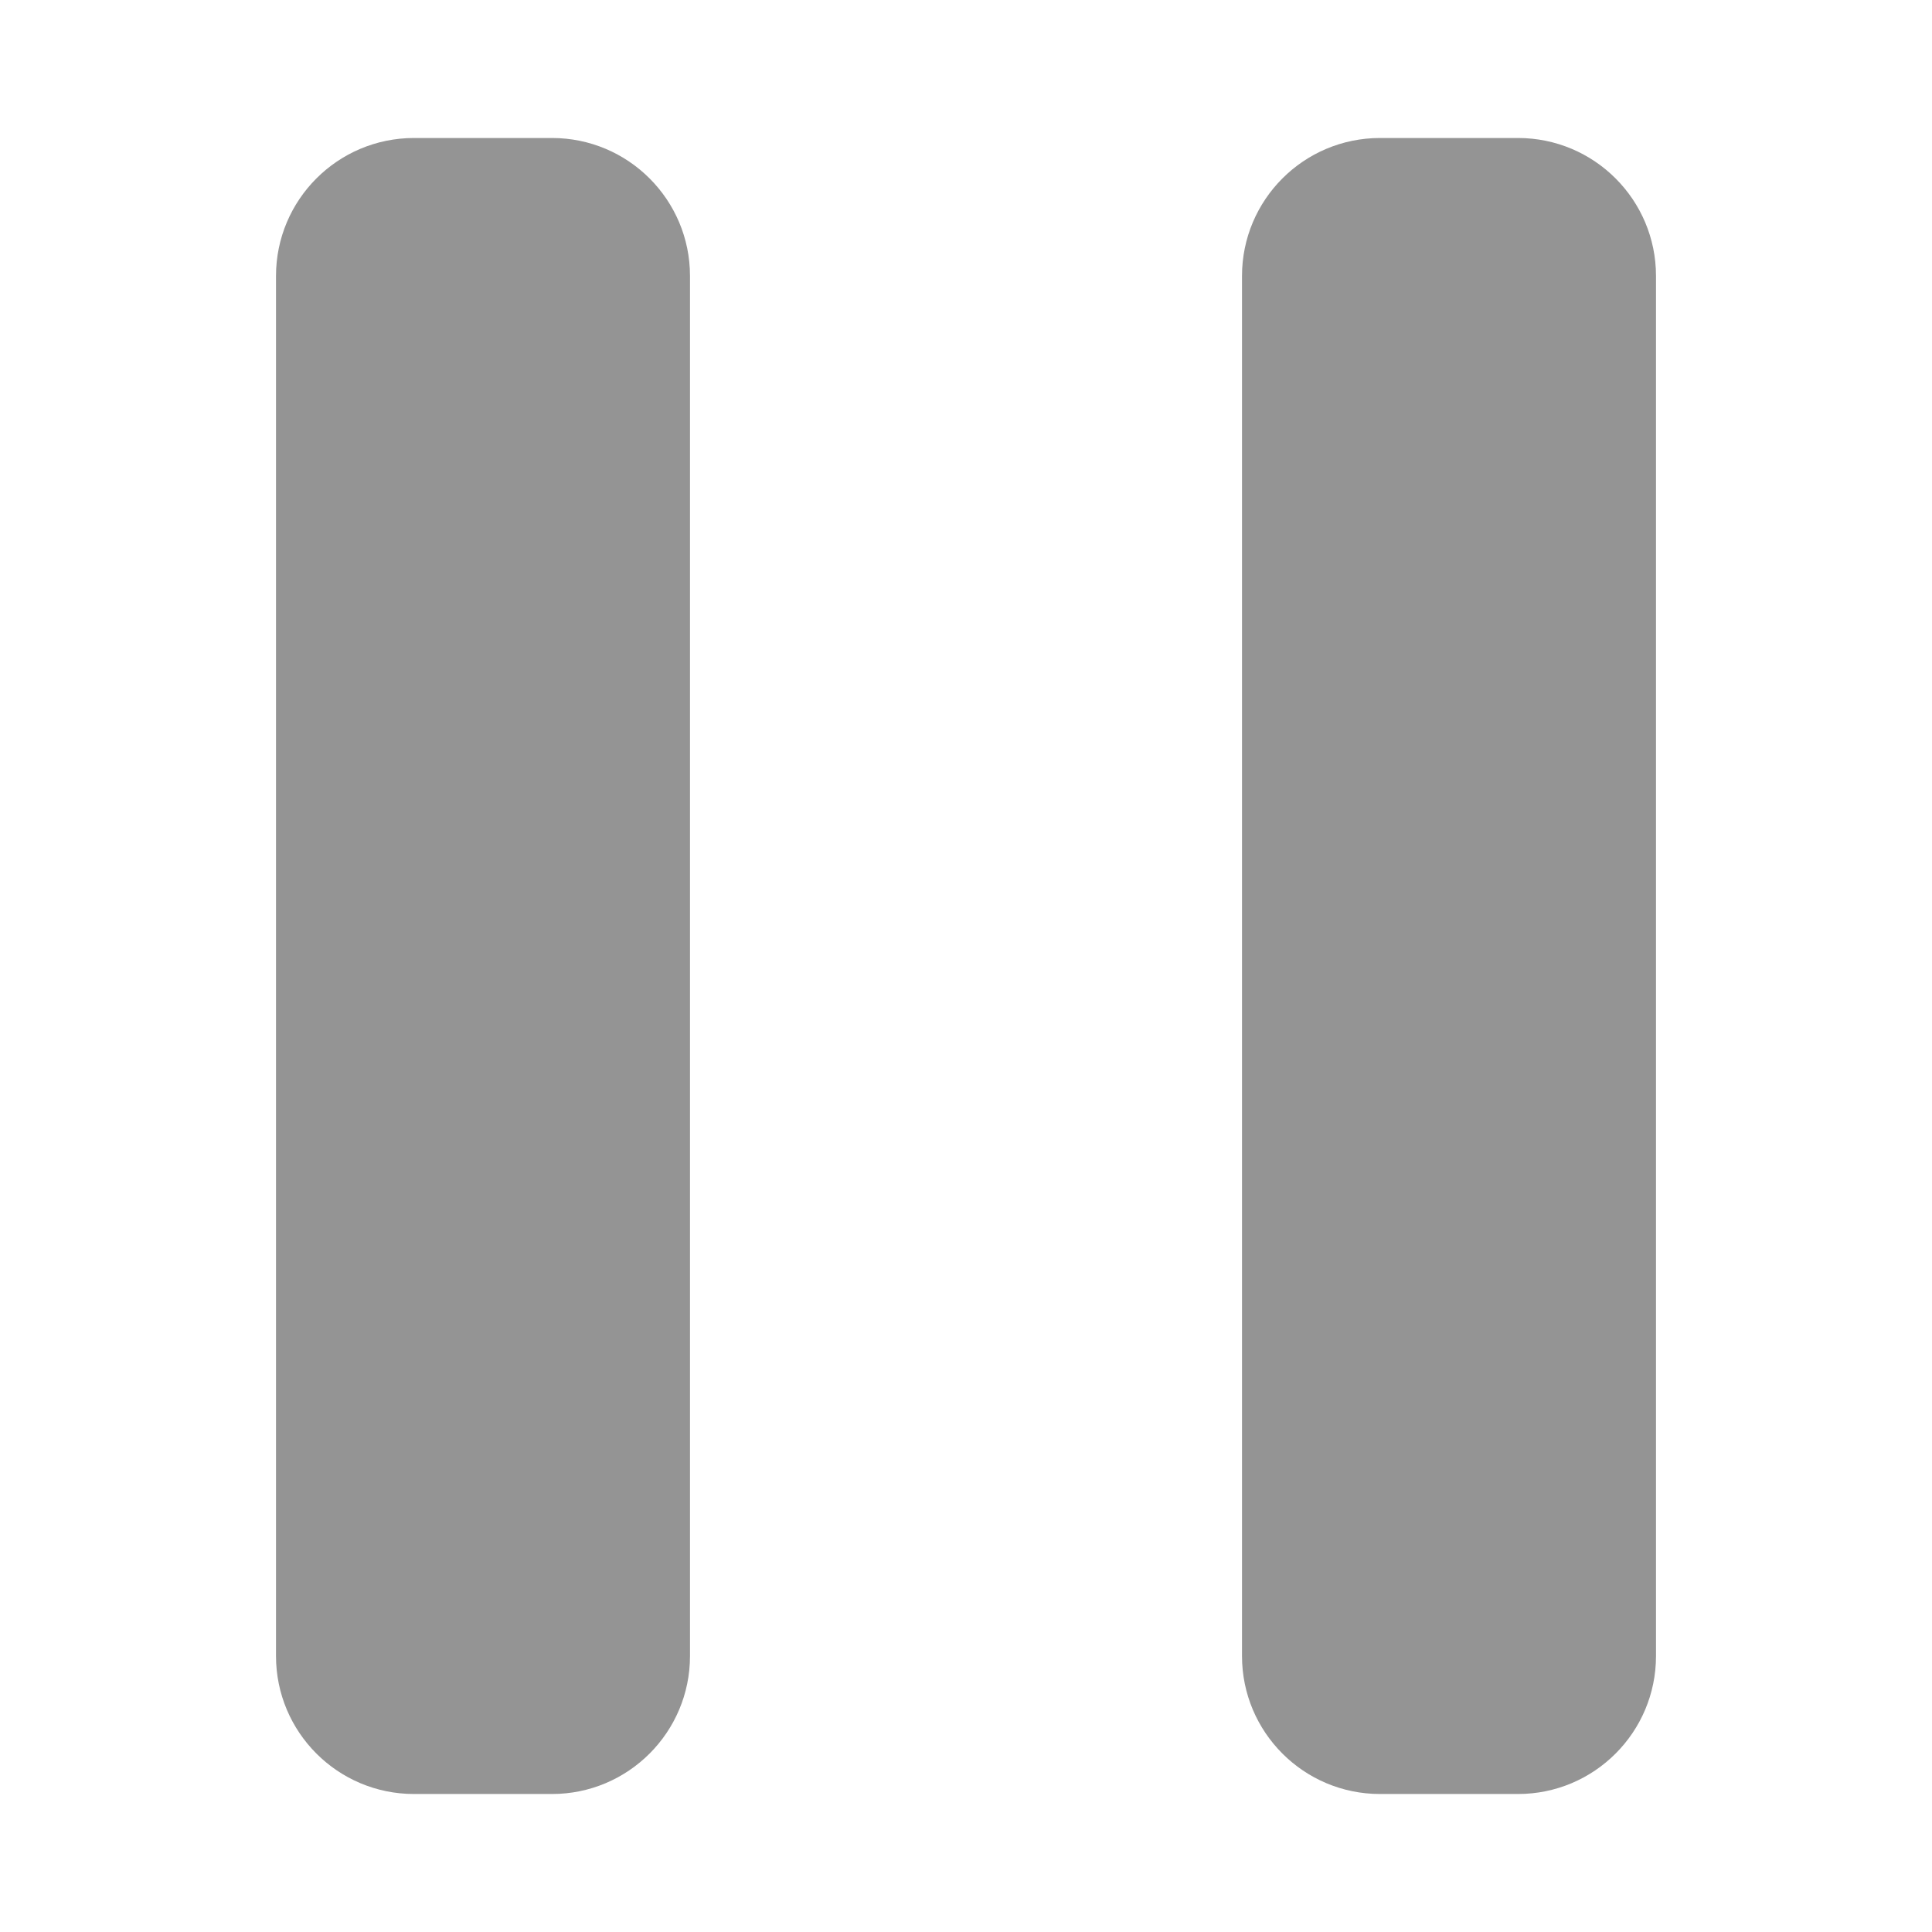
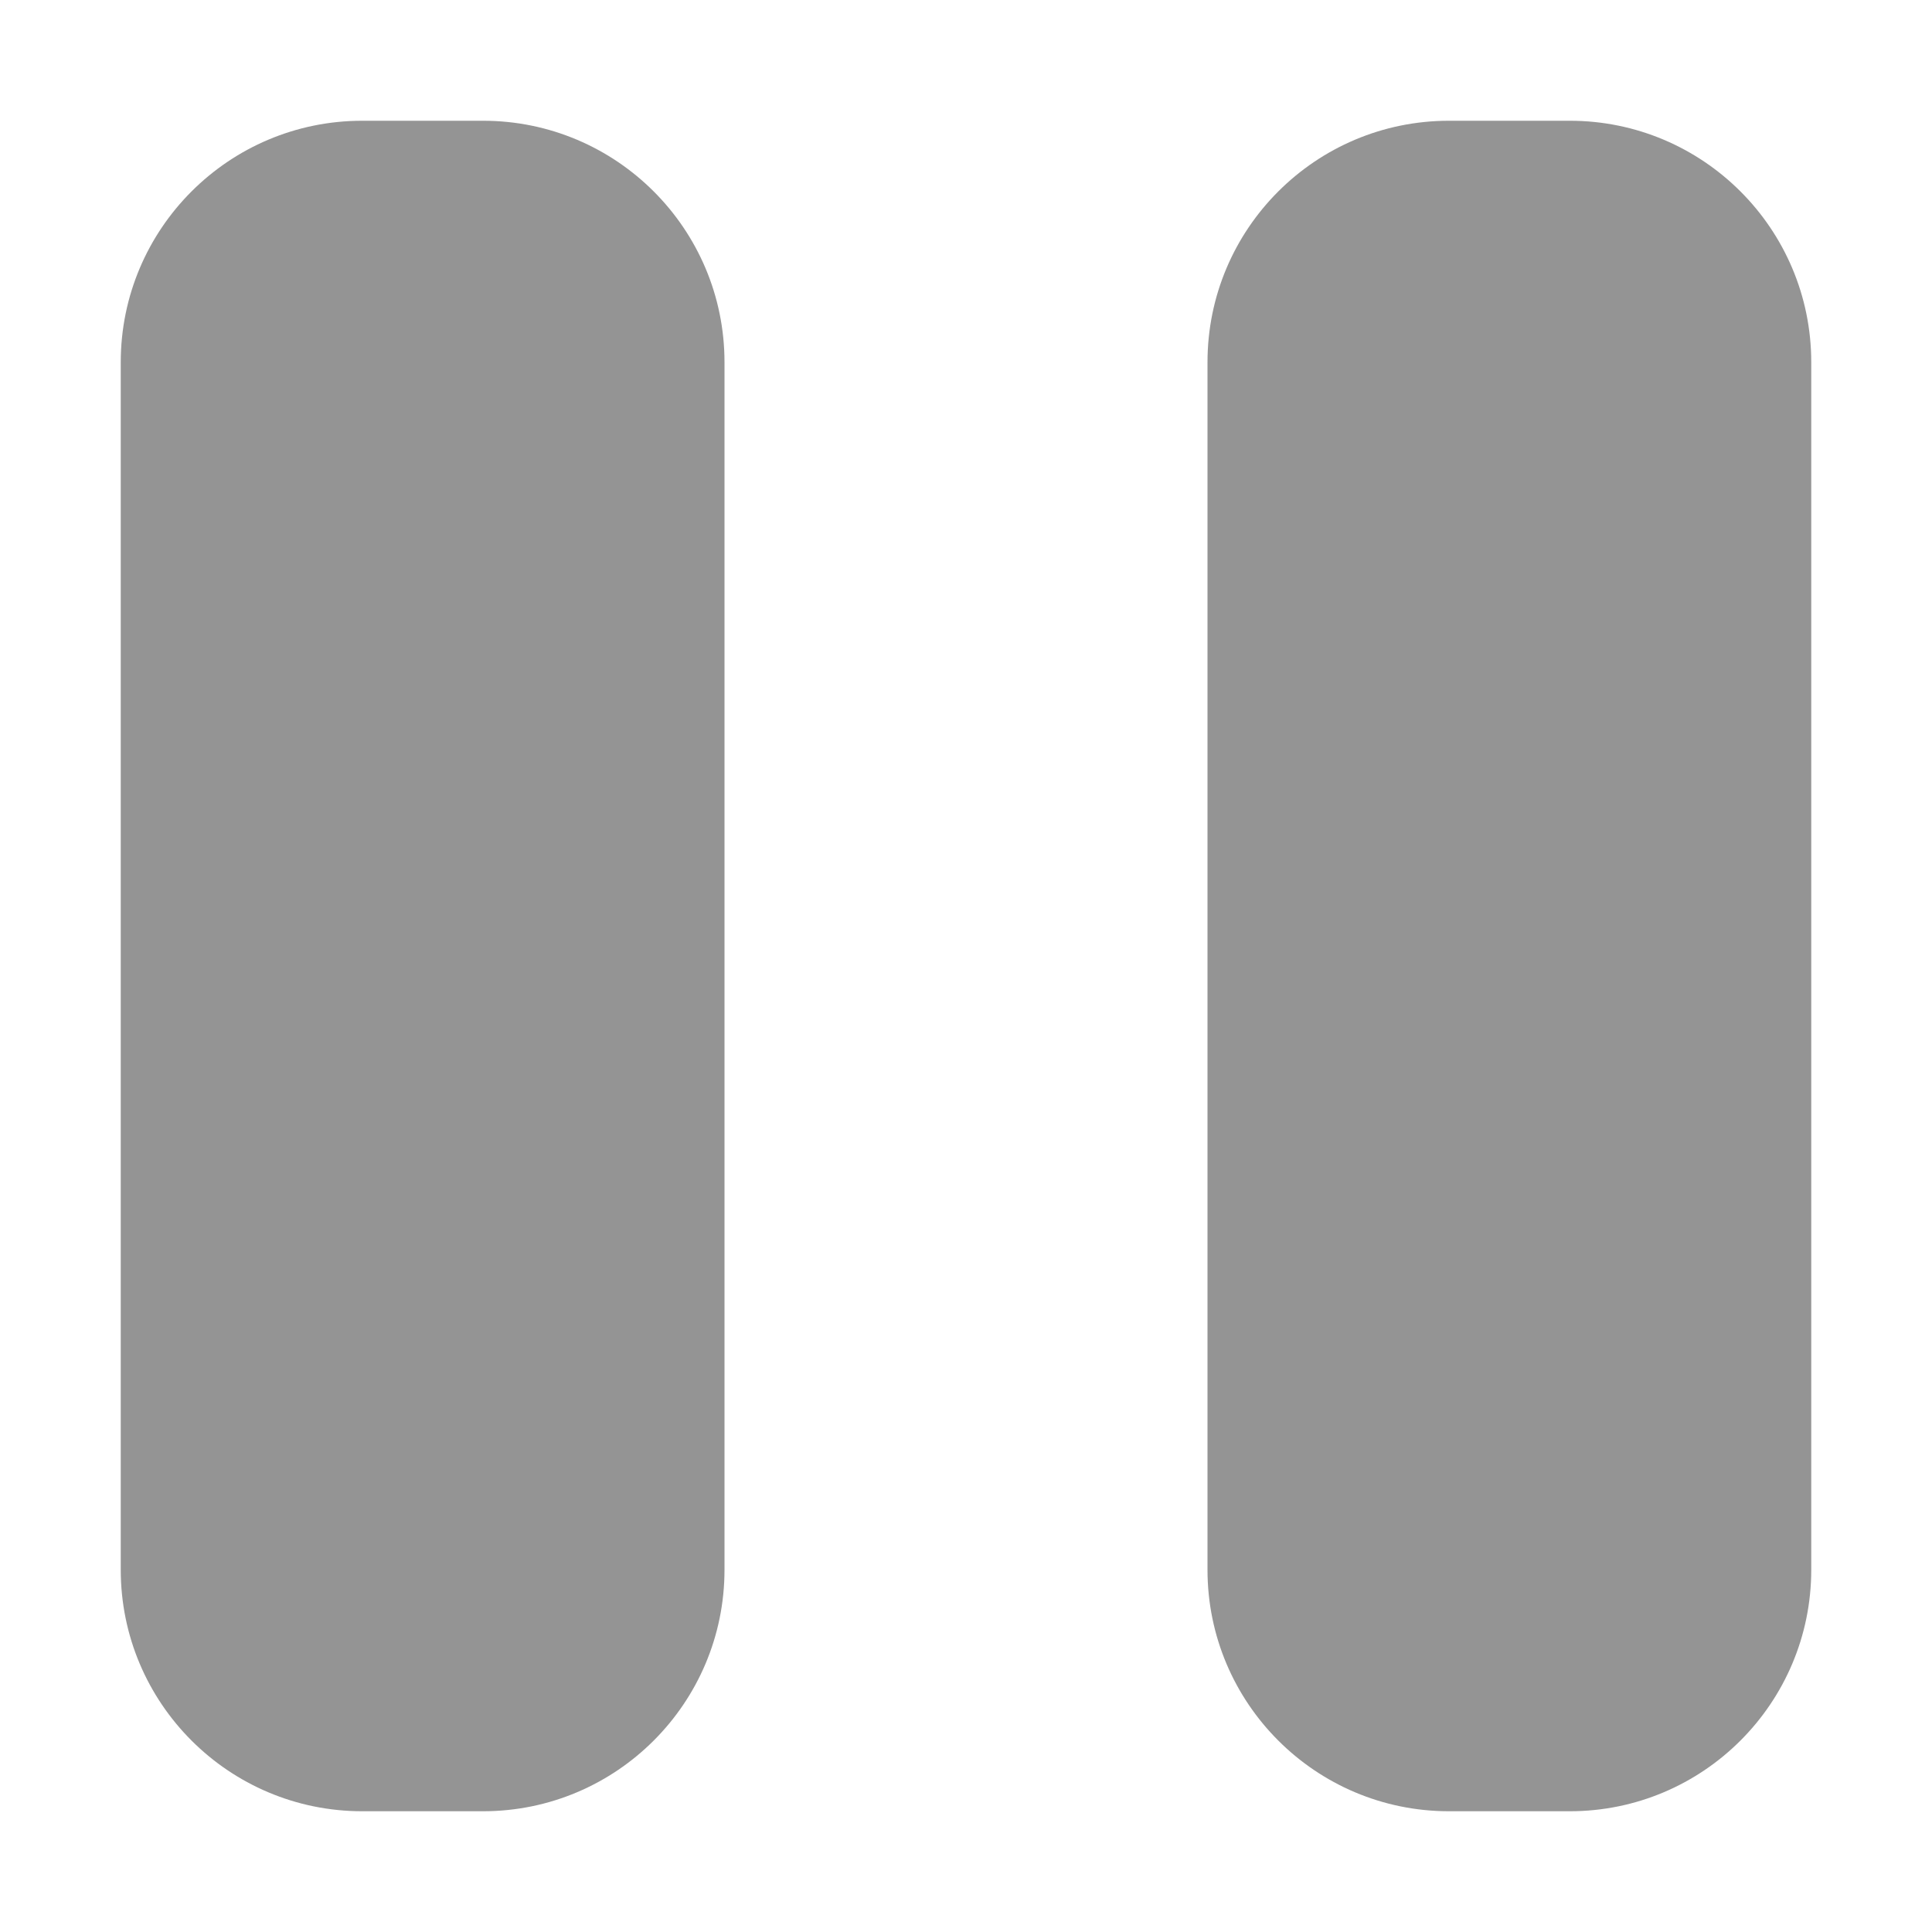
- <svg xmlns="http://www.w3.org/2000/svg" width="14" height="14" viewBox="0 0 14 14">
-   <rect x="2" y="1" width="3" height="12" rx="1" style="fill:#949494" />
-   <rect x="9" y="1" width="3" height="12" rx="1" style="fill:#949494" />
+ <svg xmlns="http://www.w3.org/2000/svg" id="a" width="16" height="16" viewBox="0 0 16 16">
+   <rect x="1" y="1" width="5" height="14" rx="2" ry="2" style="fill:#949494;" />
+   <rect x="10" y="1" width="5" height="14" rx="2" ry="2" style="fill:#949494;" />
</svg>
